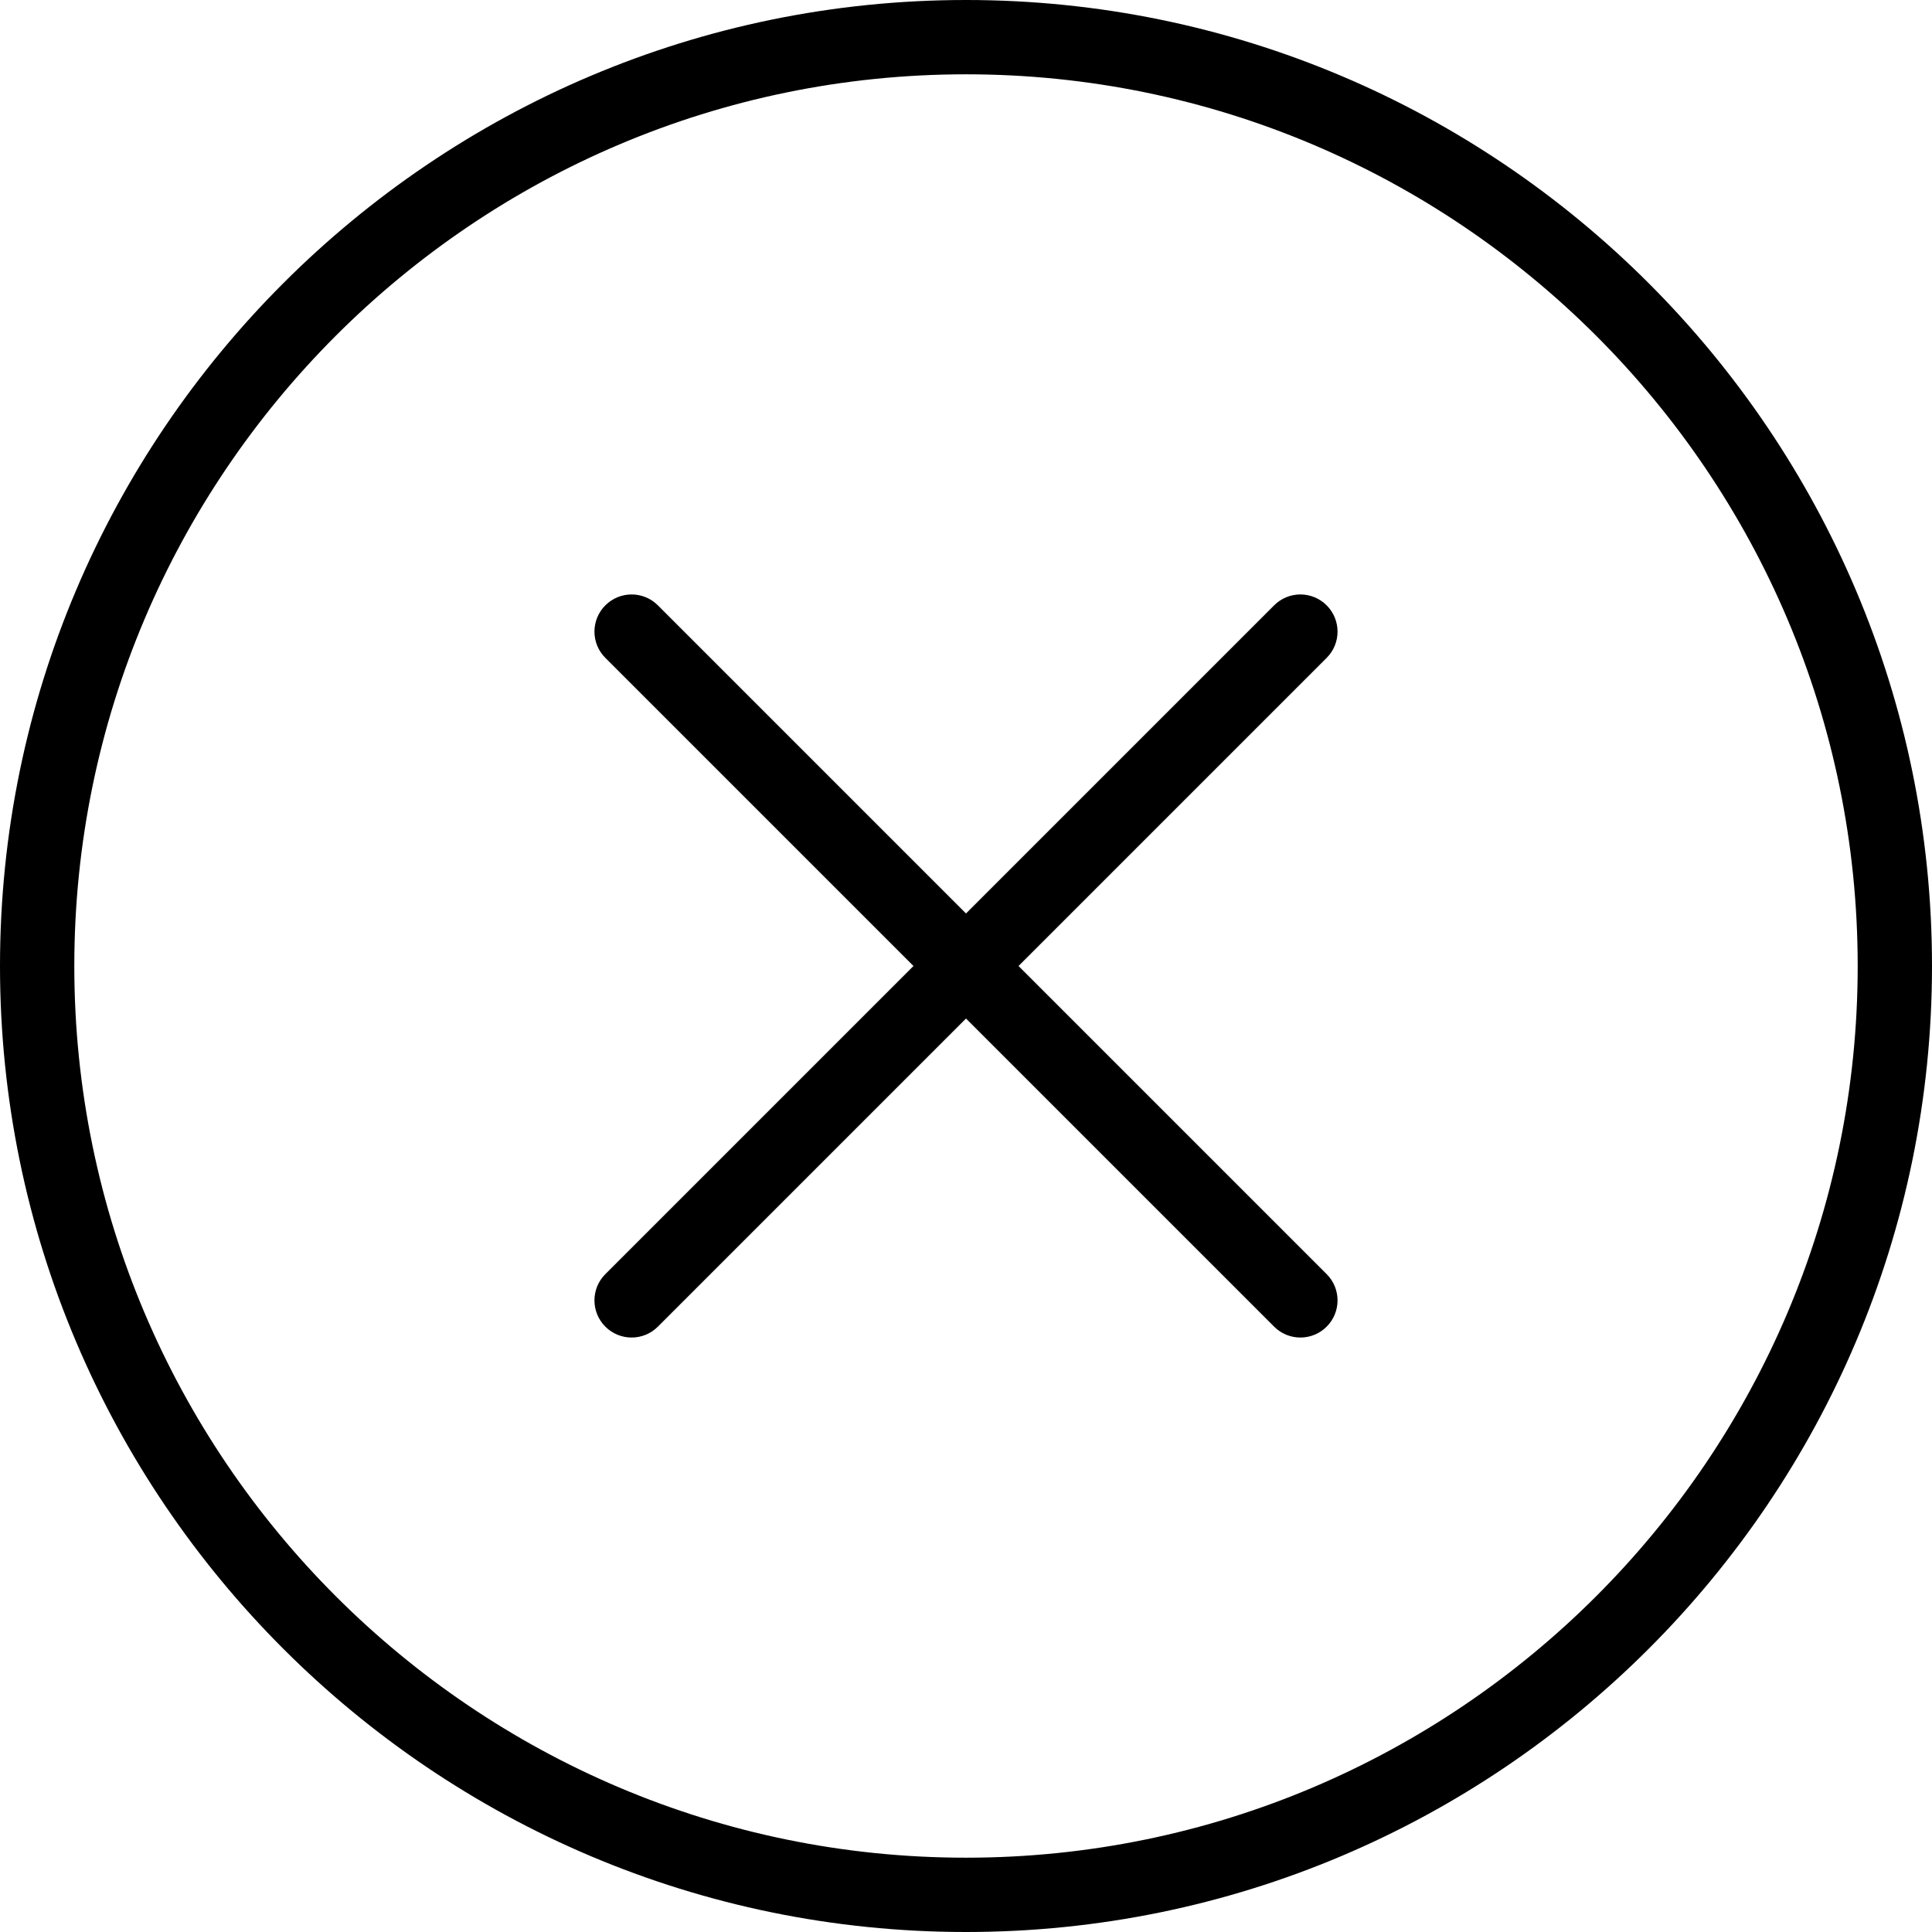
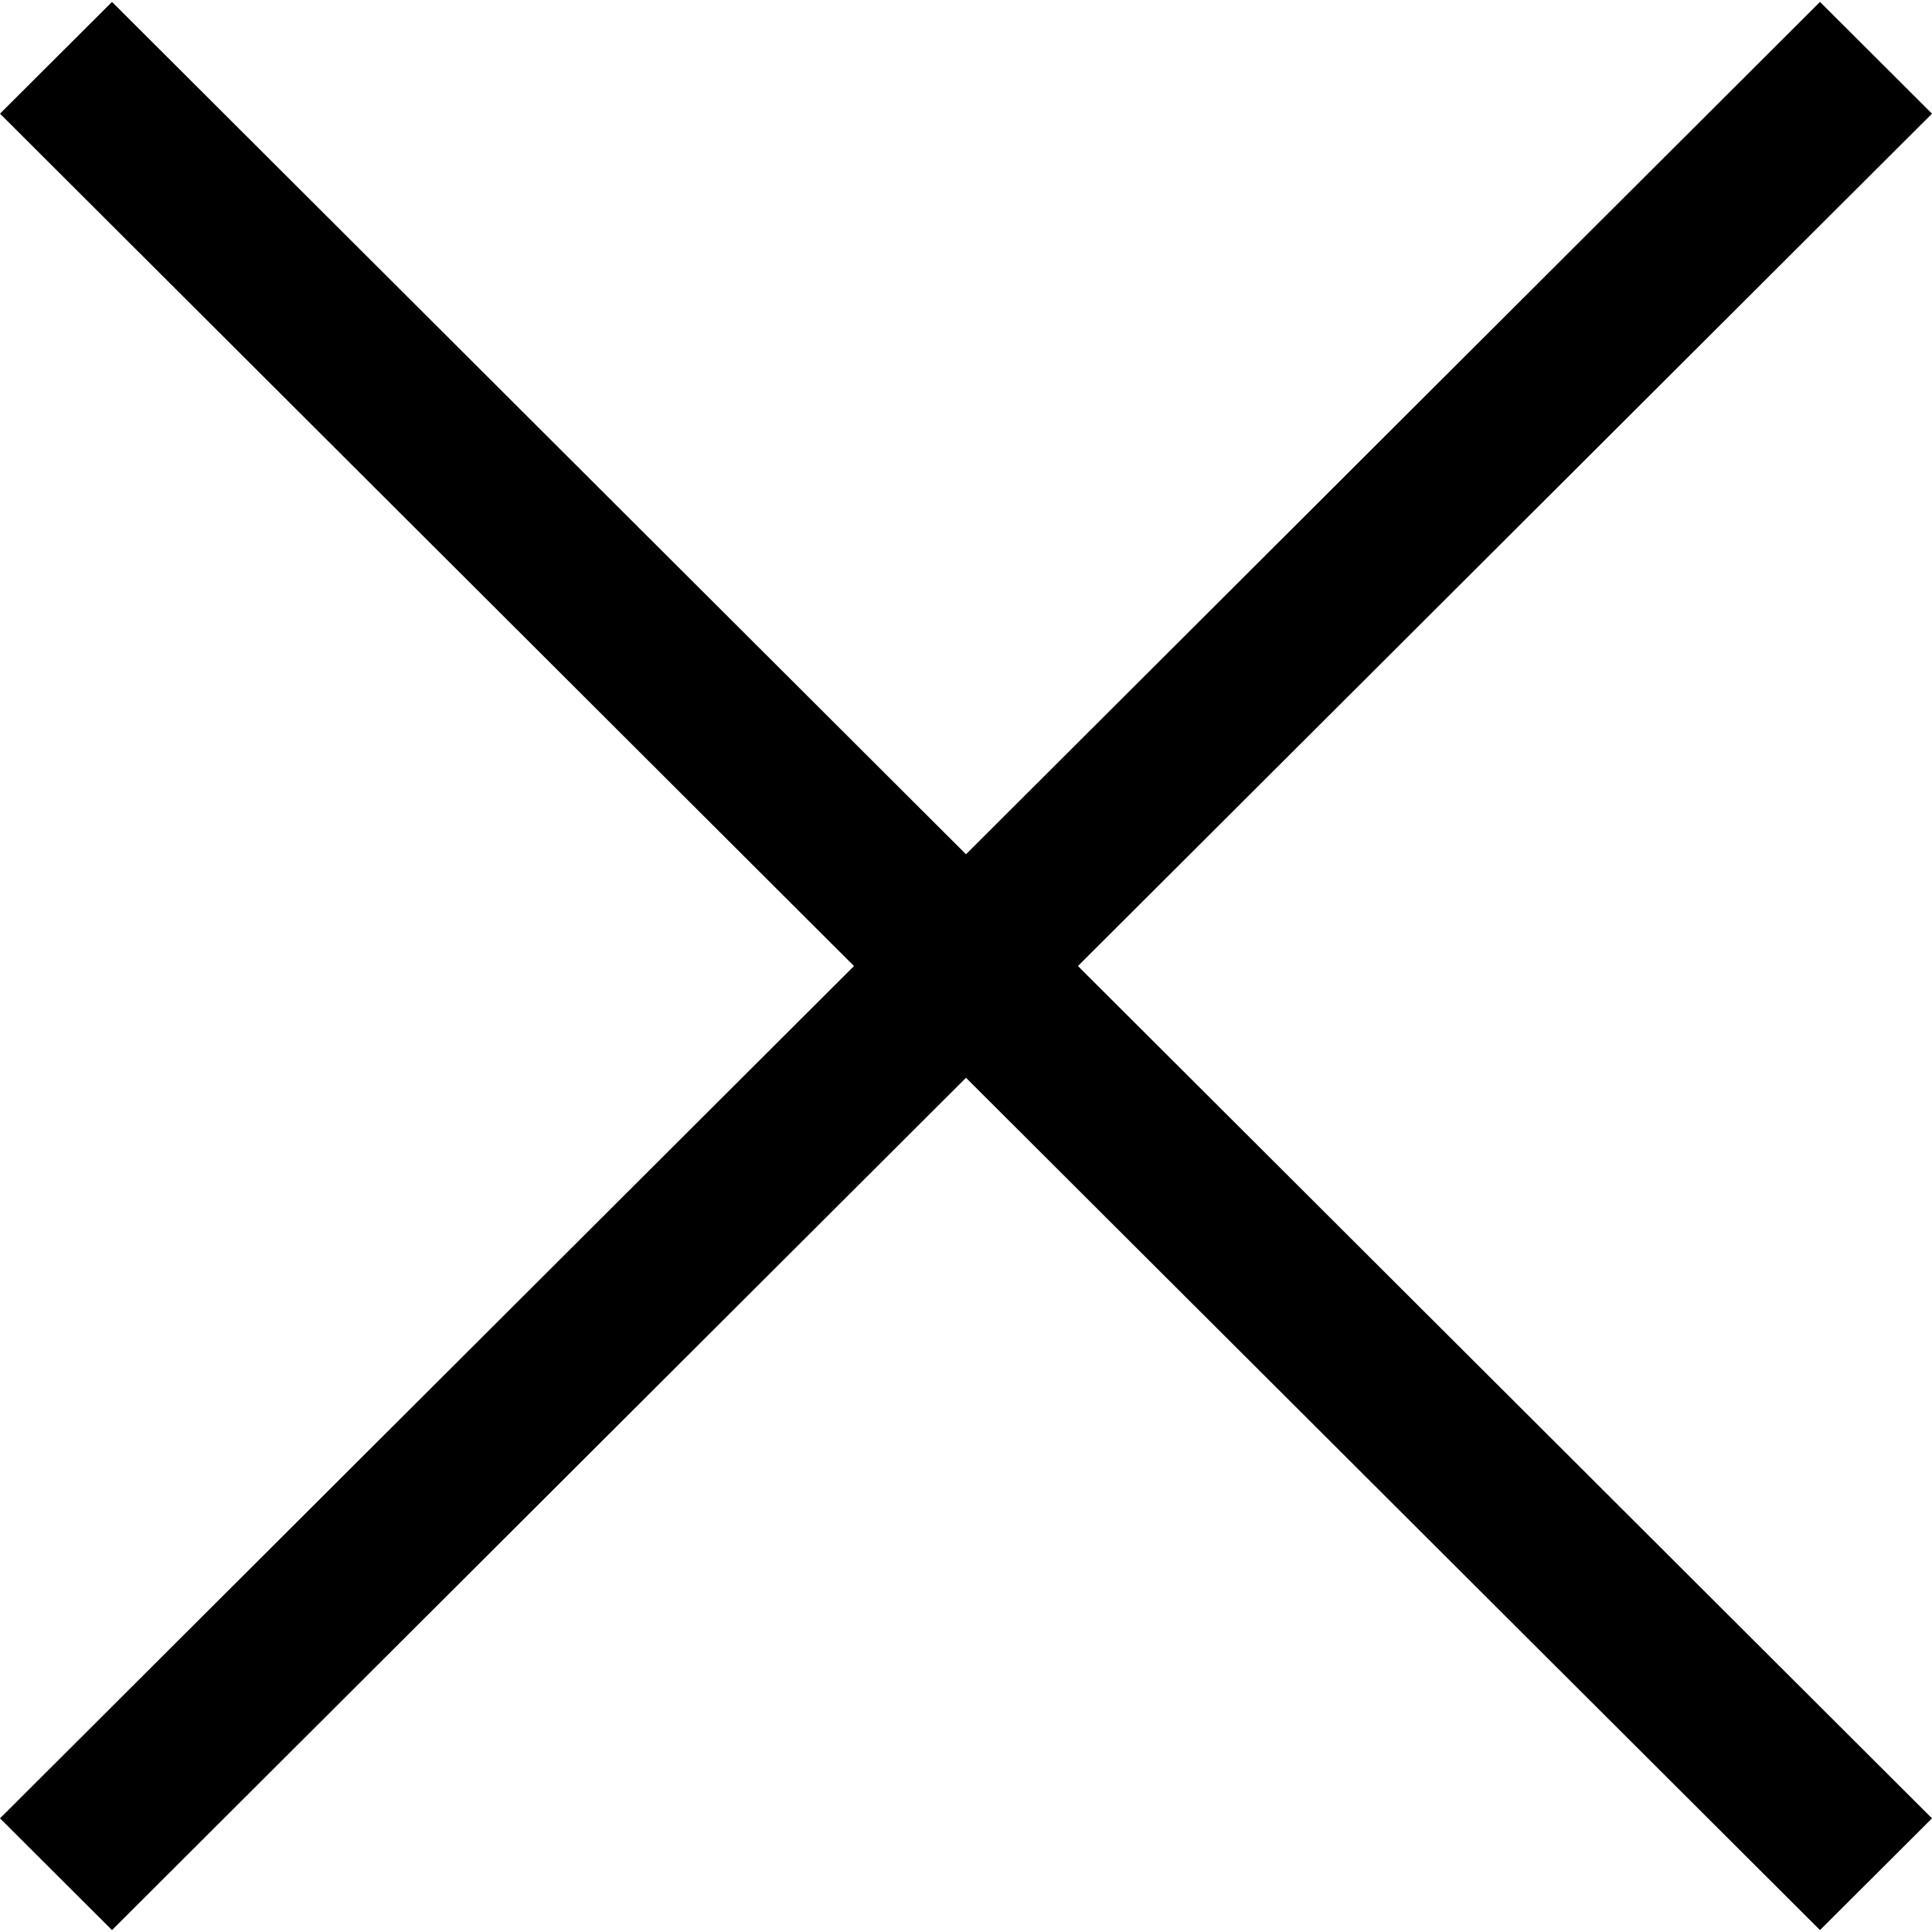
- <svg xmlns="http://www.w3.org/2000/svg" version="1.1" id="Capa_1" x="0px" y="0px" viewBox="0 0 52 52" style="enable-background:new 0 0 52 52;" xml:space="preserve">
+ <svg xmlns="http://www.w3.org/2000/svg" version="1.1" id="Capa_1" x="0px" y="0px" width="612px" height="612px" viewBox="0 0 612 612" style="enable-background:new 0 0 612 612;" xml:space="preserve">
  <g>
-     <path d="M26,0C11.664,0,0,11.663,0,26s11.664,26,26,26s26-11.663,26-26S40.336,0,26,0z M26,50C12.767,50,2,39.233,2,26   S12.767,2,26,2s24,10.767,24,24S39.233,50,26,50z" />
-     <path d="M35.707,16.293c-0.391-0.391-1.023-0.391-1.414,0L26,24.586l-8.293-8.293c-0.391-0.391-1.023-0.391-1.414,0   s-0.391,1.023,0,1.414L24.586,26l-8.293,8.293c-0.391,0.391-0.391,1.023,0,1.414C16.488,35.902,16.744,36,17,36   s0.512-0.098,0.707-0.293L26,27.414l8.293,8.293C34.488,35.902,34.744,36,35,36s0.512-0.098,0.707-0.293   c0.391-0.391,0.391-1.023,0-1.414L27.414,26l8.293-8.293C36.098,17.316,36.098,16.684,35.707,16.293z" />
+     <g id="cross">
+       <g>
+         <polygon points="612,36.004 576.521,0.603 306,270.608 35.478,0.603 0,36.004 270.522,306.011 0,575.997 35.478,611.397      306,341.411 576.521,611.397 612,575.997 341.459,306.011    " />
+       </g>
+     </g>
  </g>
  <g>
</g>
  <g>
</g>
  <g>
</g>
  <g>
</g>
  <g>
</g>
  <g>
</g>
  <g>
</g>
  <g>
</g>
  <g>
</g>
  <g>
</g>
  <g>
</g>
  <g>
</g>
  <g>
</g>
  <g>
</g>
  <g>
</g>
</svg>
